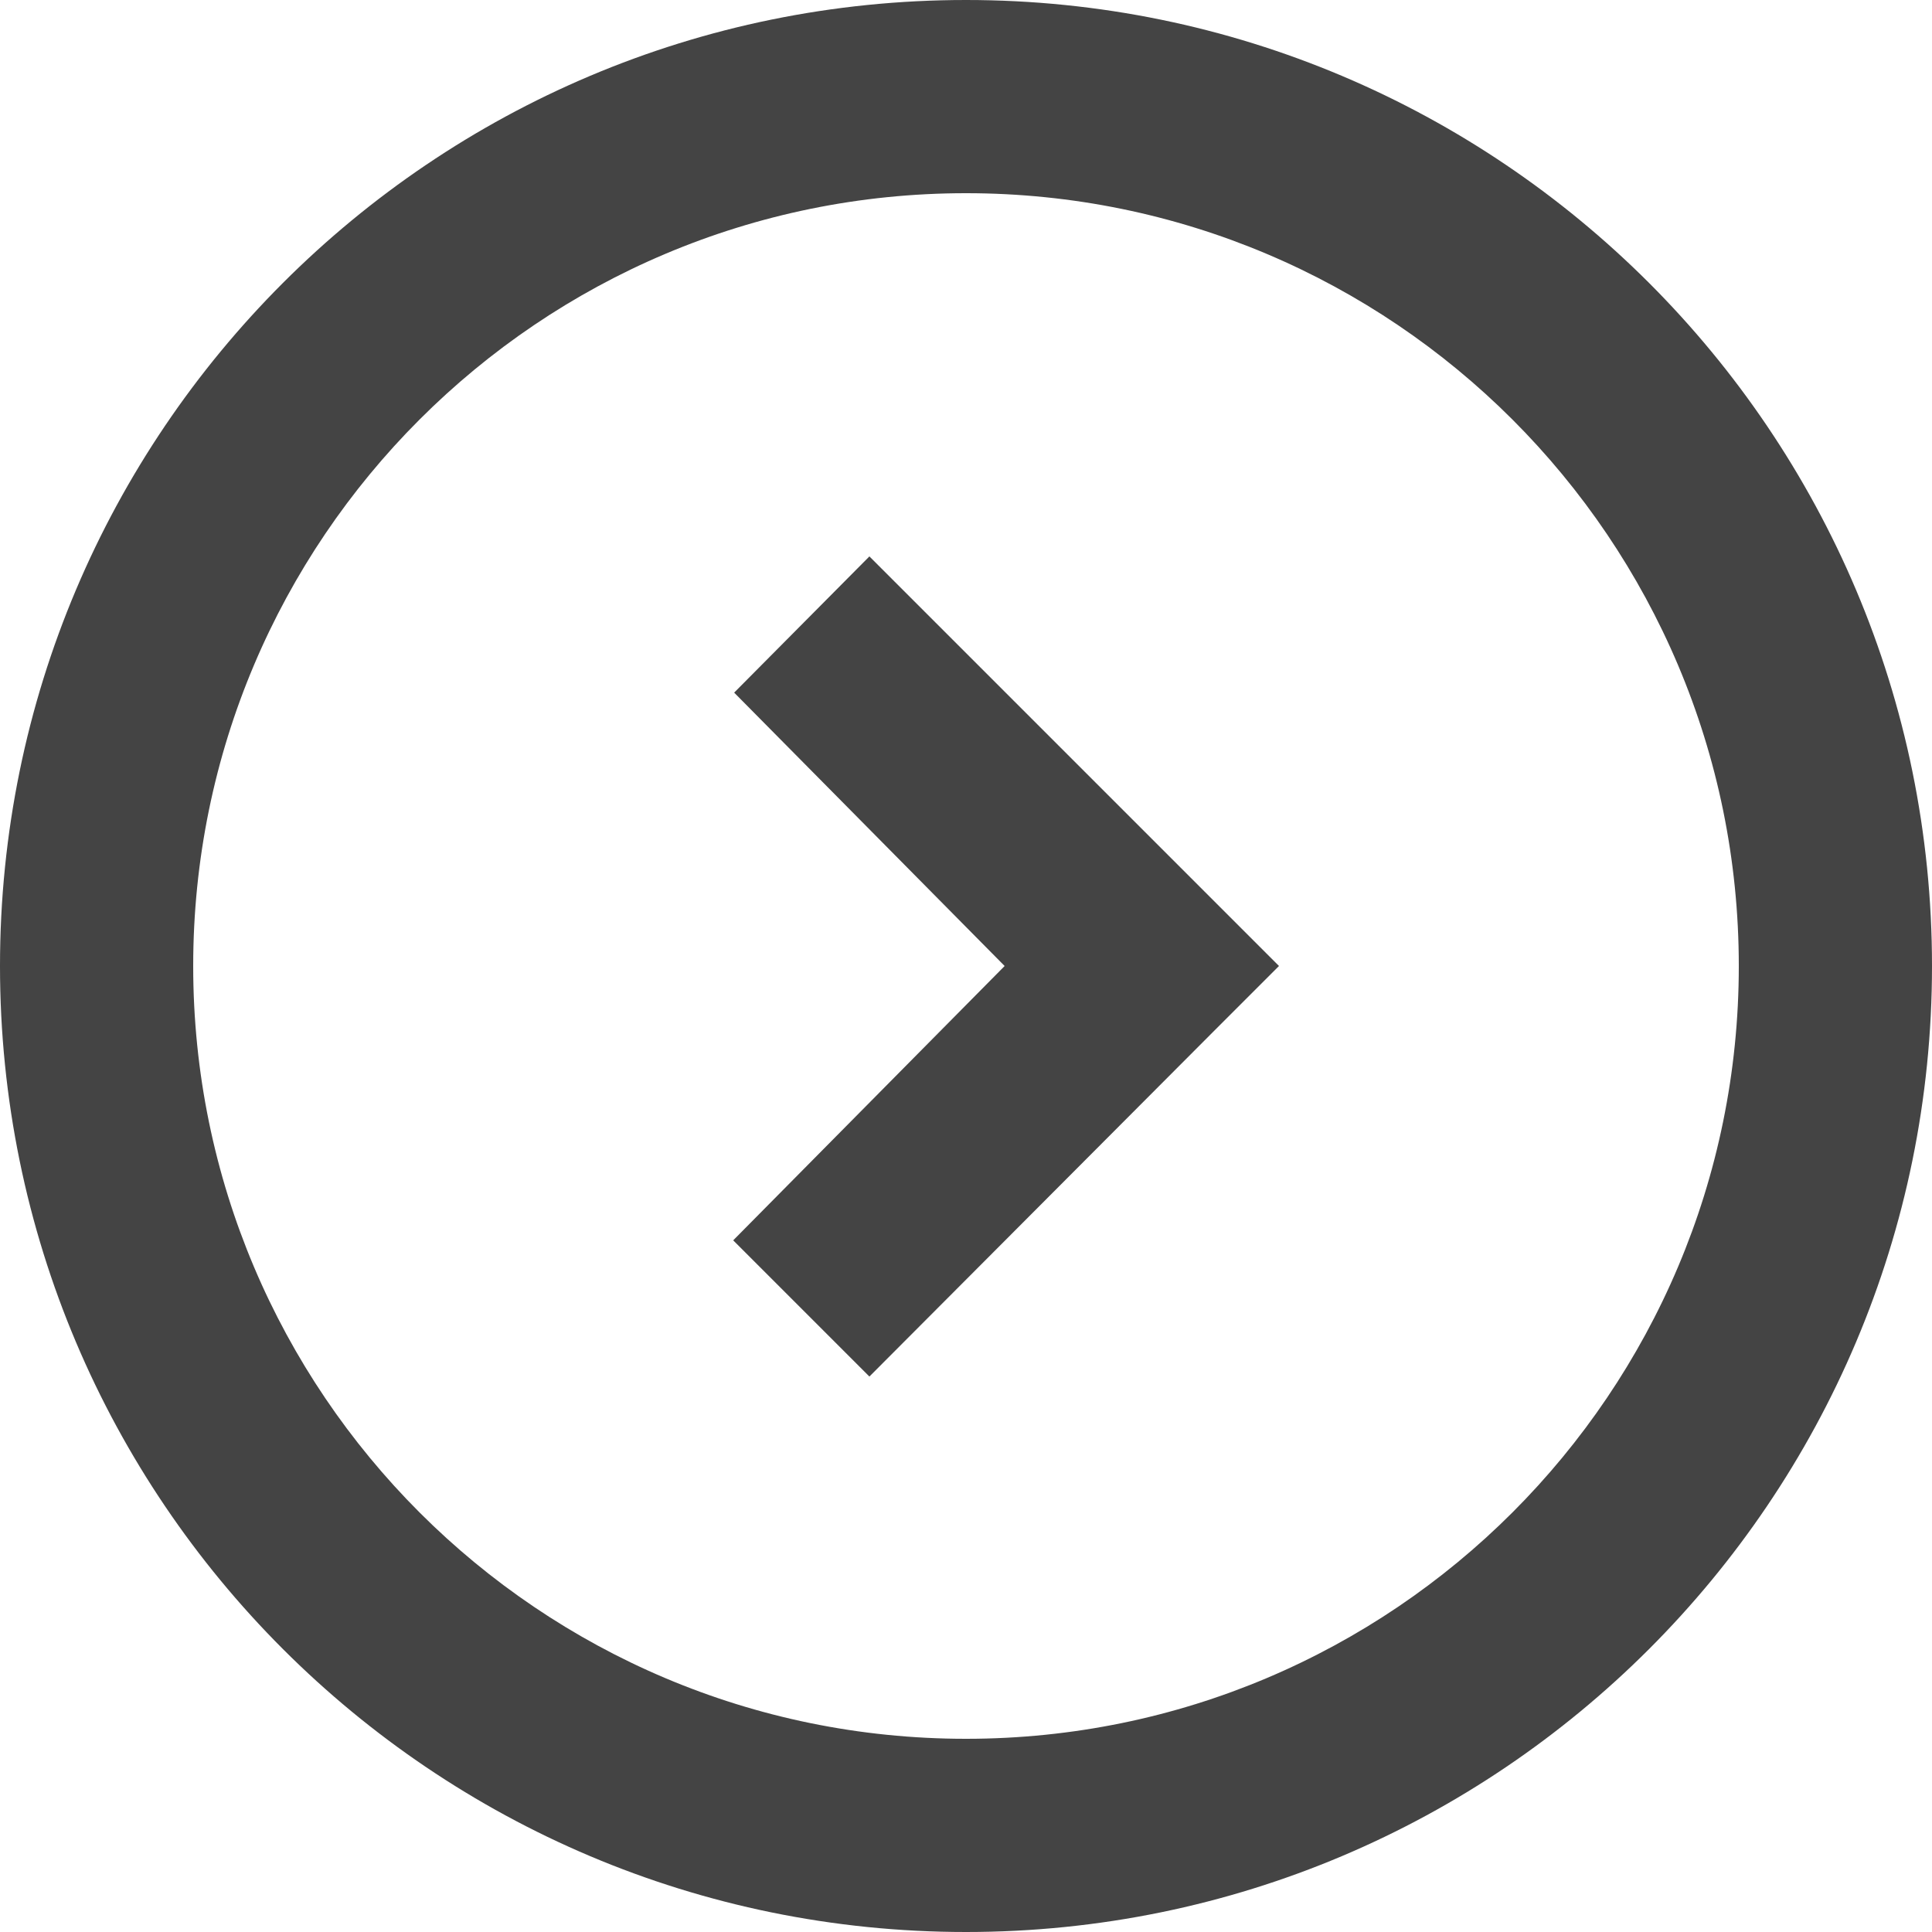
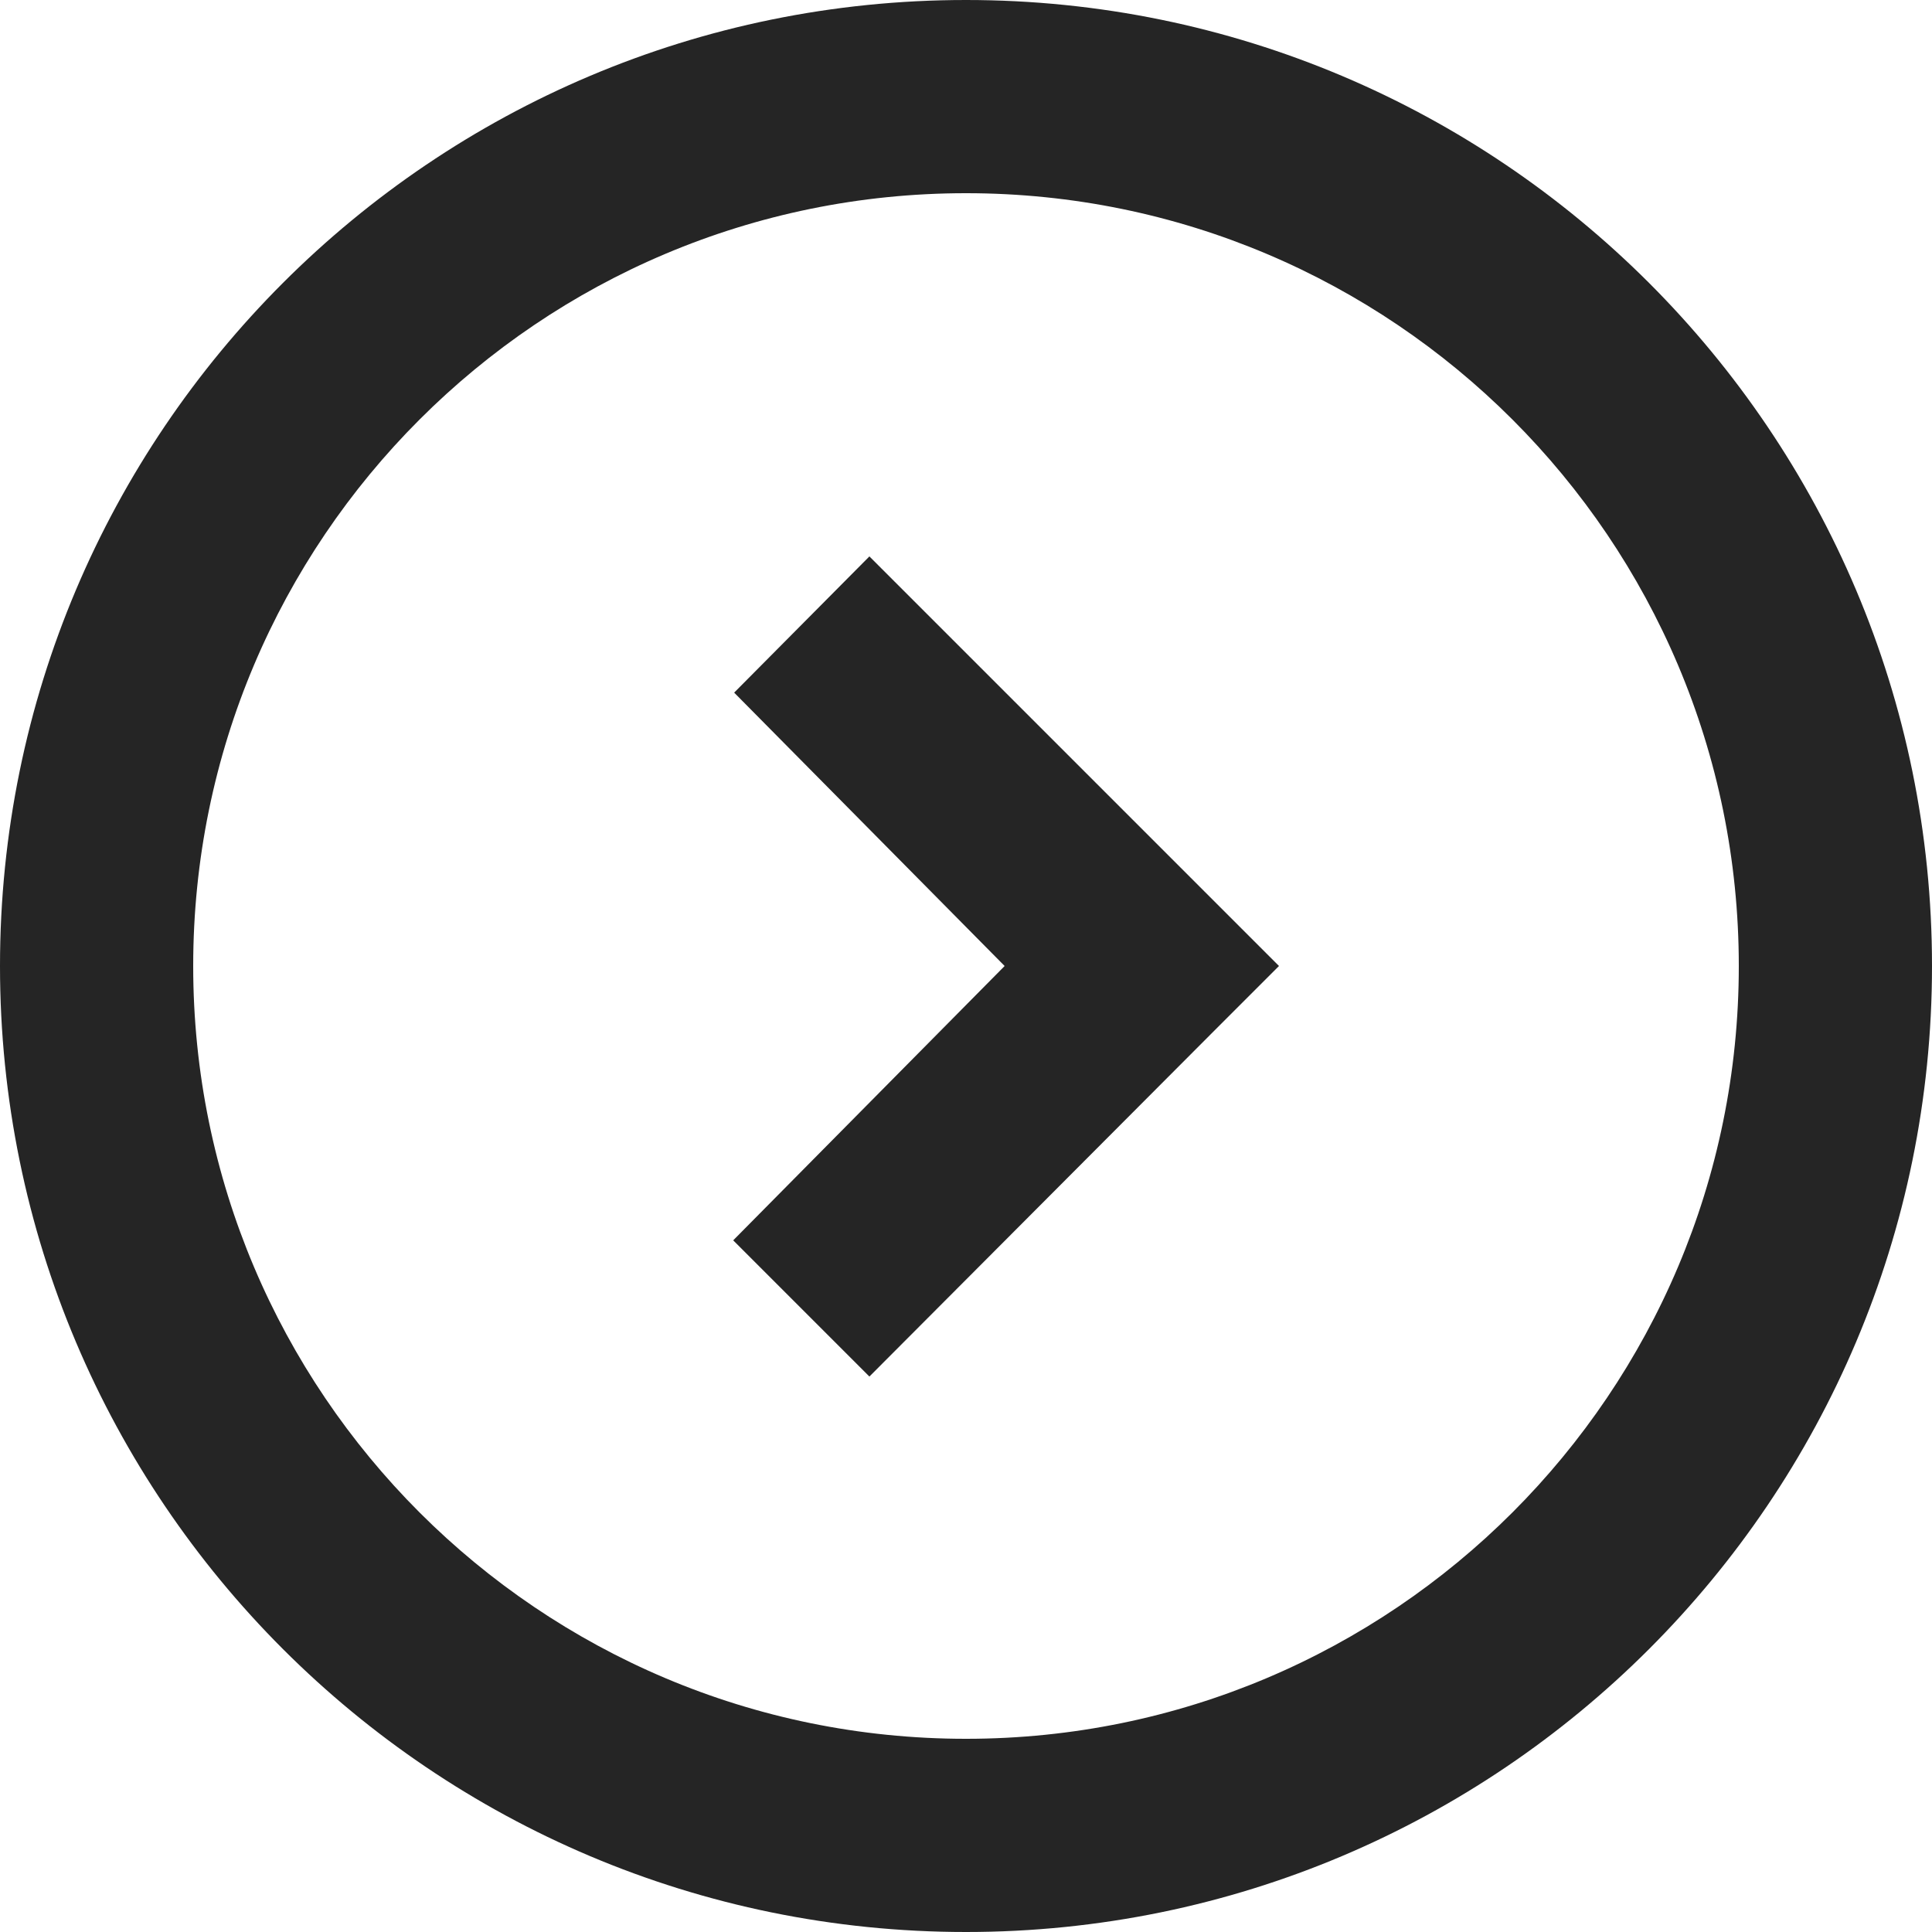
- <svg xmlns="http://www.w3.org/2000/svg" viewBox="0 0 20 20" fill="#444444">
+ <svg xmlns="http://www.w3.org/2000/svg" viewBox="0 0 20 20" fill="#252525">
  <path d="M10 0a10 10 0 1 1 0 20 10 10 0 0 1 0-20zM2 10a8 8 0 1 0 16 0 8 8 0 0 0-16 0zm10.54.7L9 14.25l-1.41-1.41L10.4 10 7.6 7.17 9 5.76 13.24 10l-.7.7z" />
</svg>
